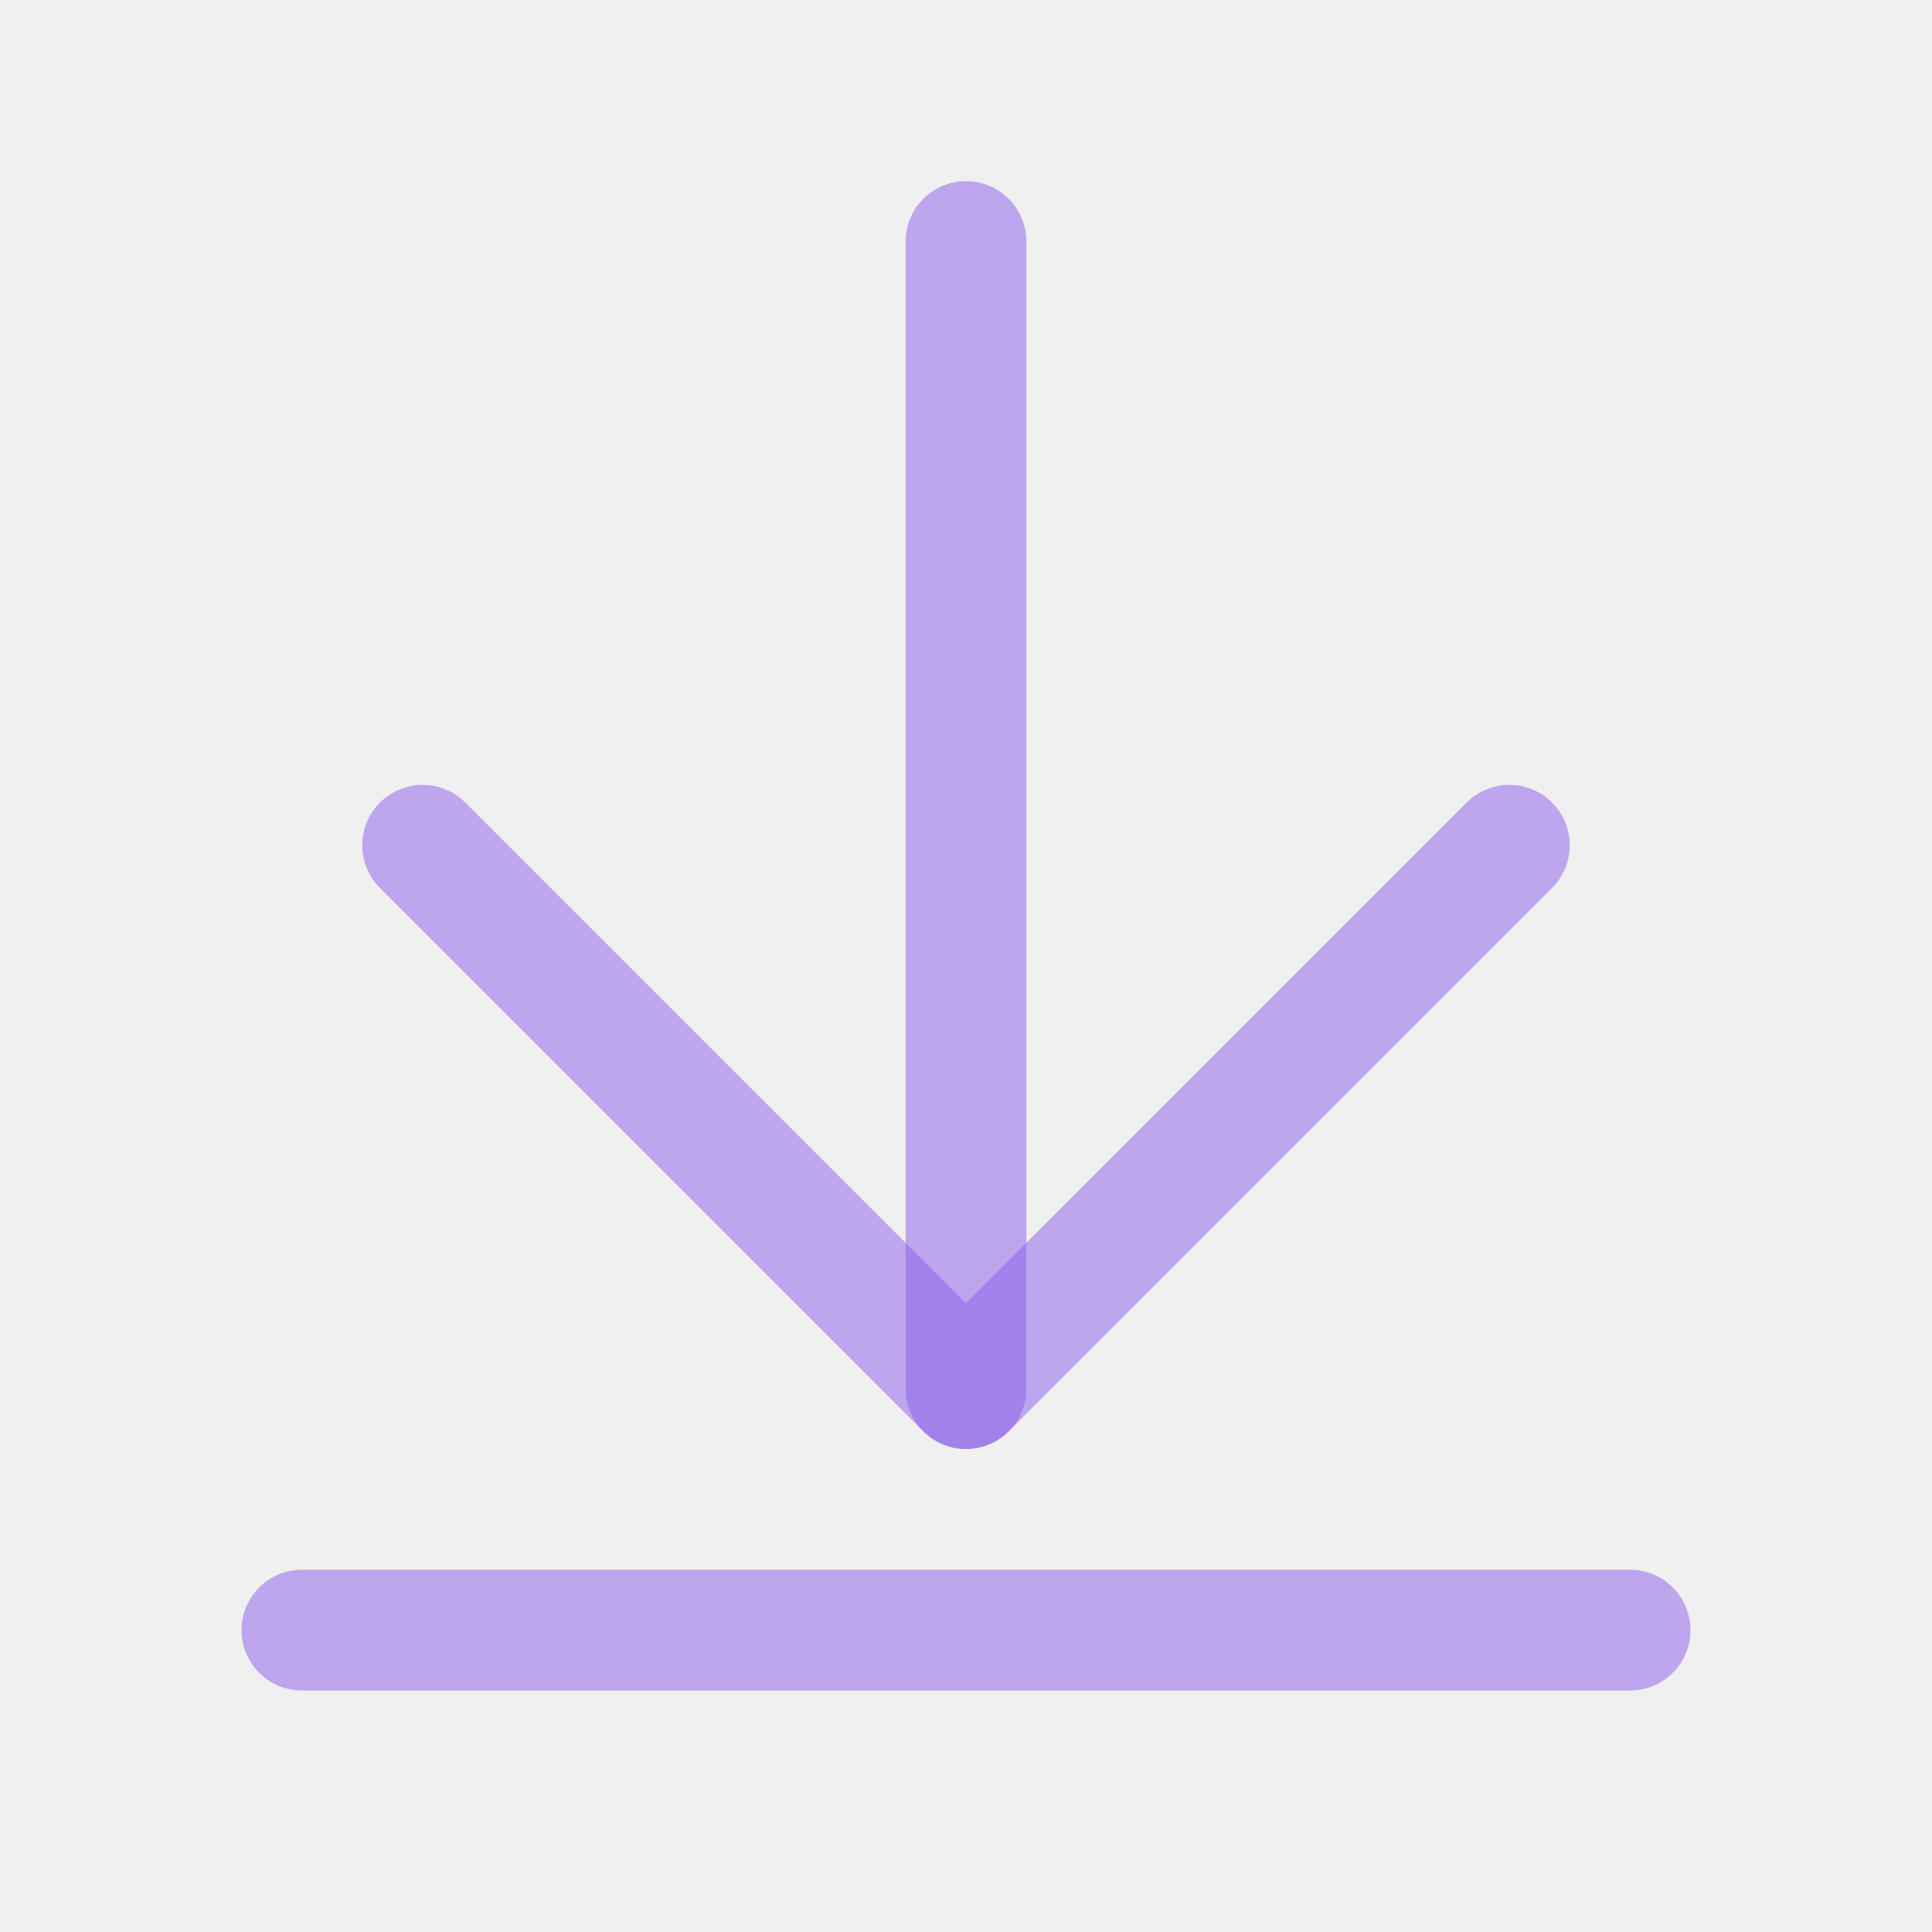
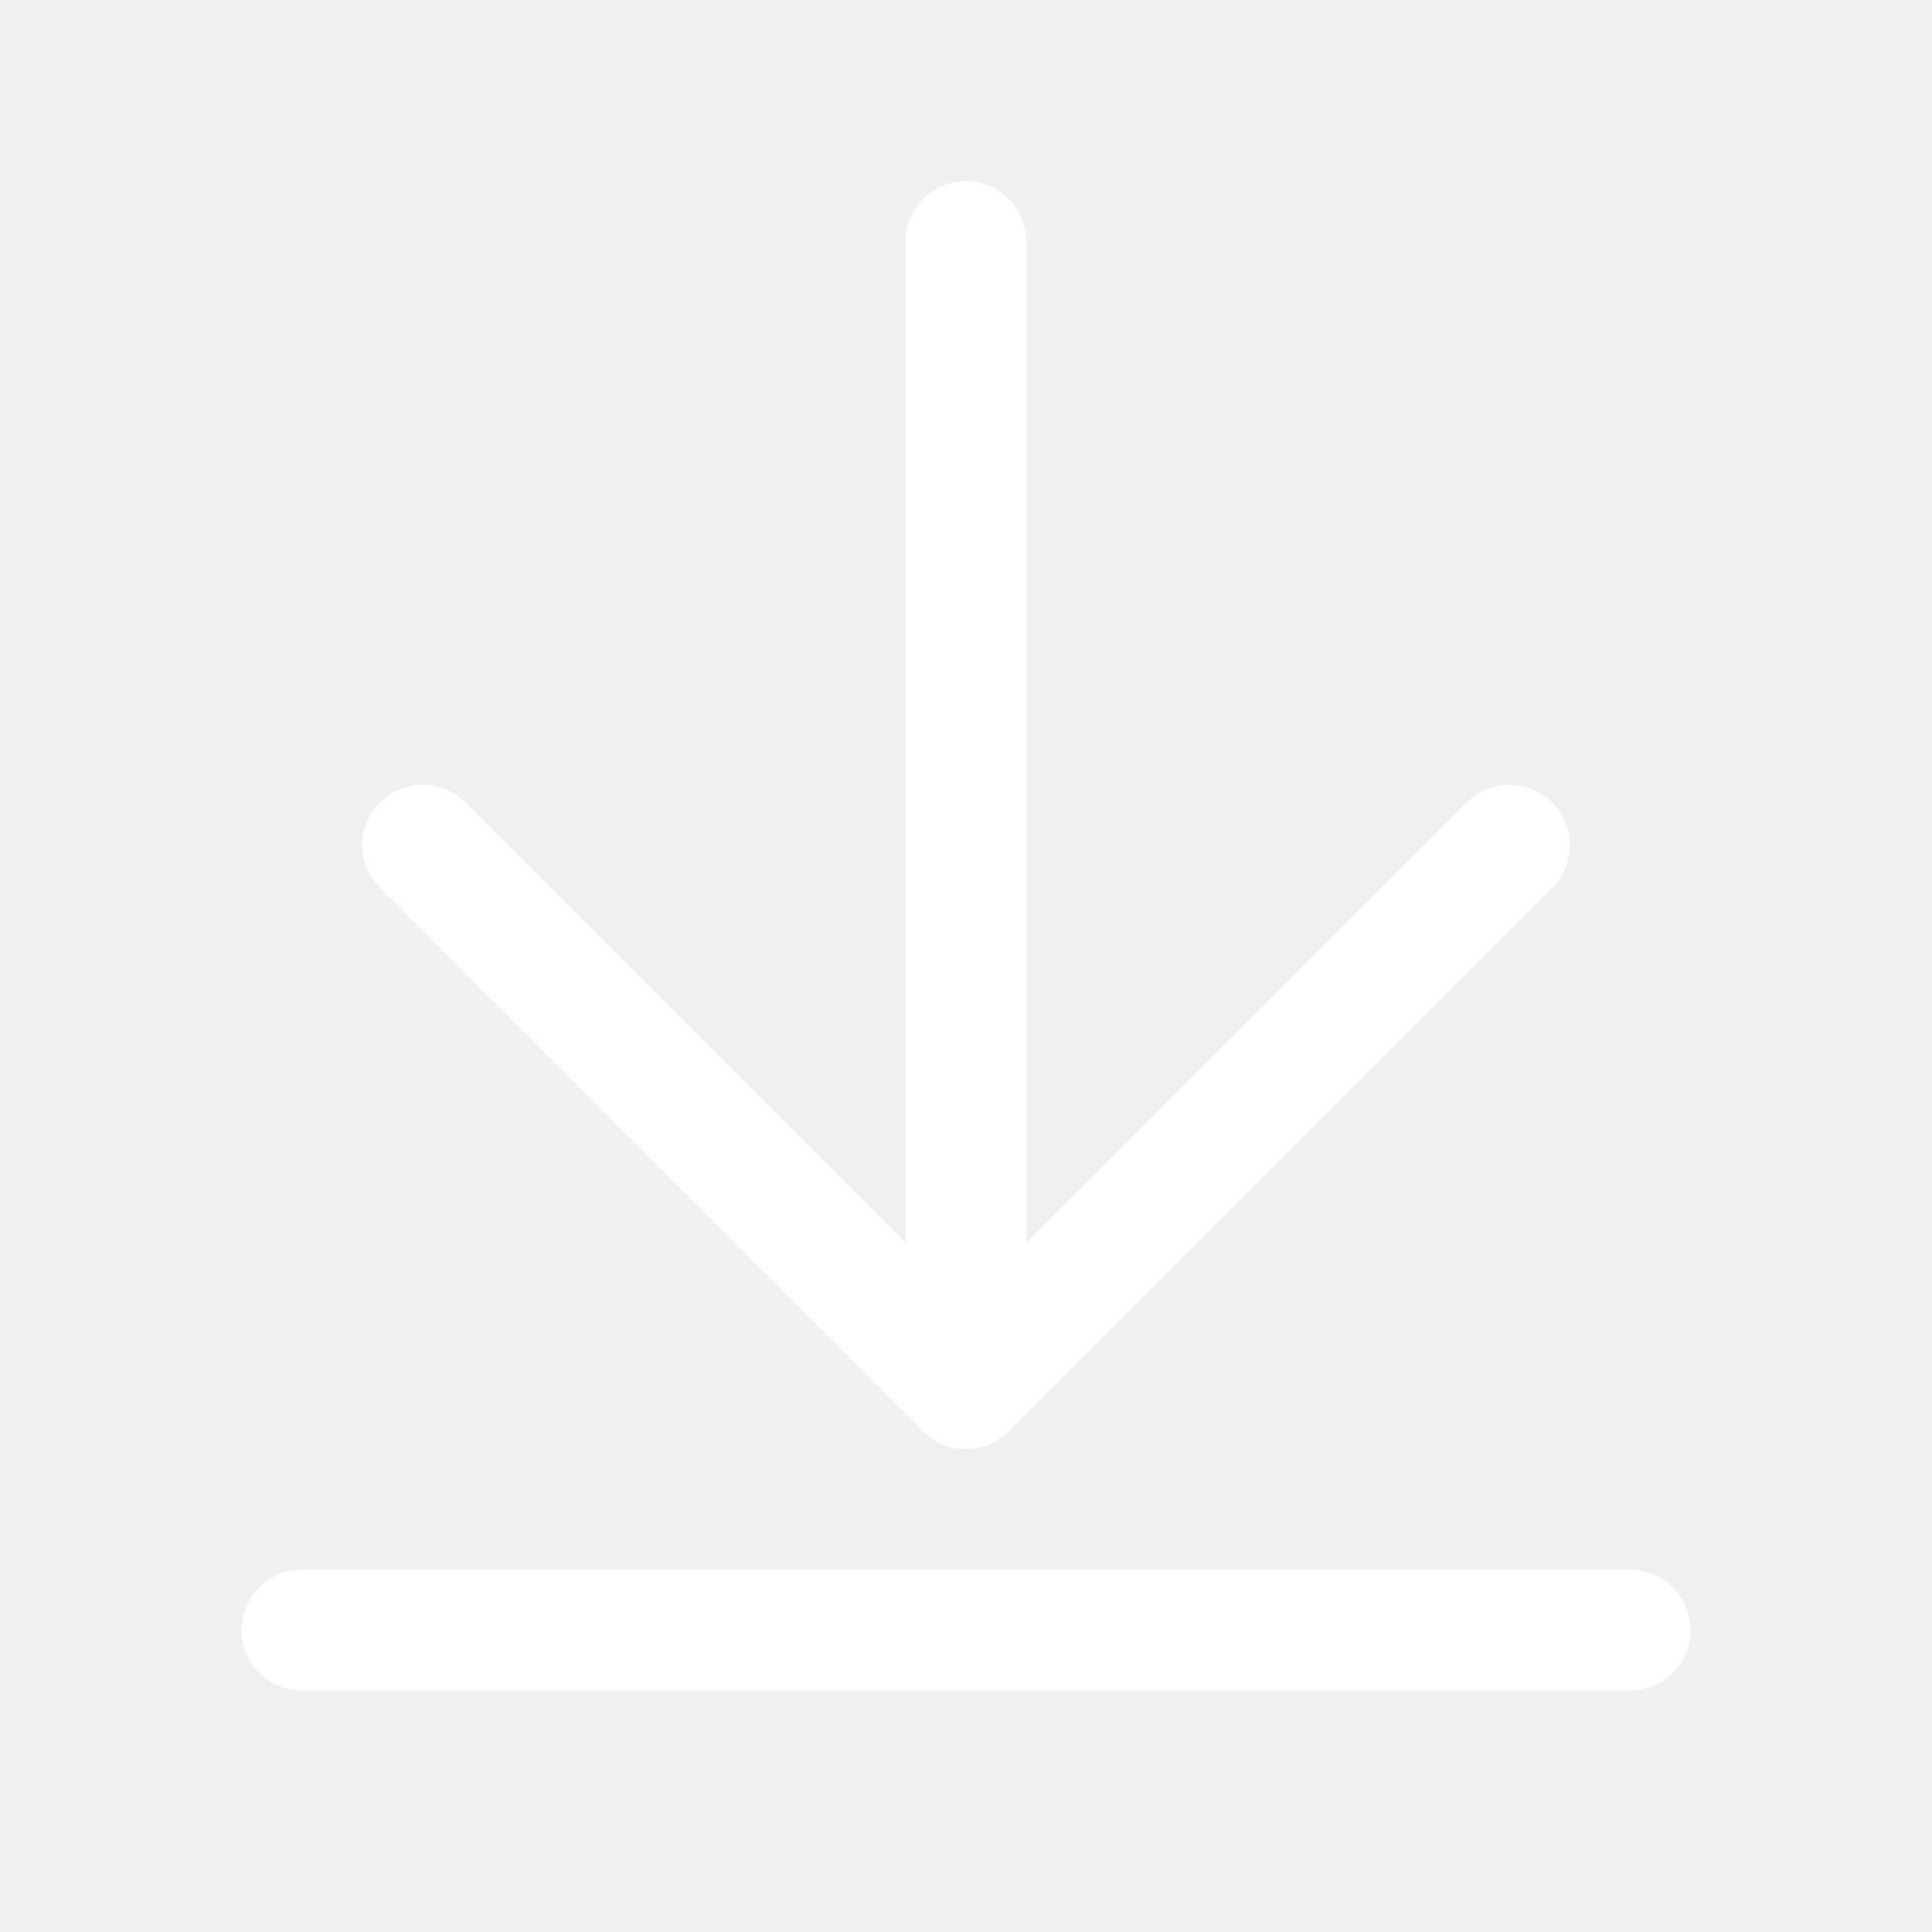
<svg xmlns="http://www.w3.org/2000/svg" width="16" height="16" viewBox="0 0 16 16" fill="none">
-   <path d="M8 2V11.5" stroke="#8A5DEB" stroke-opacity="0.5" stroke-linecap="round" stroke-linejoin="round" />
-   <path d="M3.5 7L8 11.5L12.5 7" stroke="#8A5DEB" stroke-opacity="0.5" stroke-linecap="round" stroke-linejoin="round" />
-   <path d="M2.5 13.5H13.5" stroke="#8A5DEB" stroke-opacity="0.5" stroke-linecap="round" stroke-linejoin="round" />
+   <path d="M8 2V11.5" stroke="#FFFFFF" stroke-opacity="1" stroke-linecap="round" stroke-linejoin="round" />
+   <path d="M3.5 7L8 11.5L12.5 7" stroke="#FFFFFF" stroke-opacity="1" stroke-linecap="round" stroke-linejoin="round" />
+   <path d="M2.5 13.5H13.5" stroke="#FFFFFF" stroke-opacity="1" stroke-linecap="round" stroke-linejoin="round" />
</svg>
